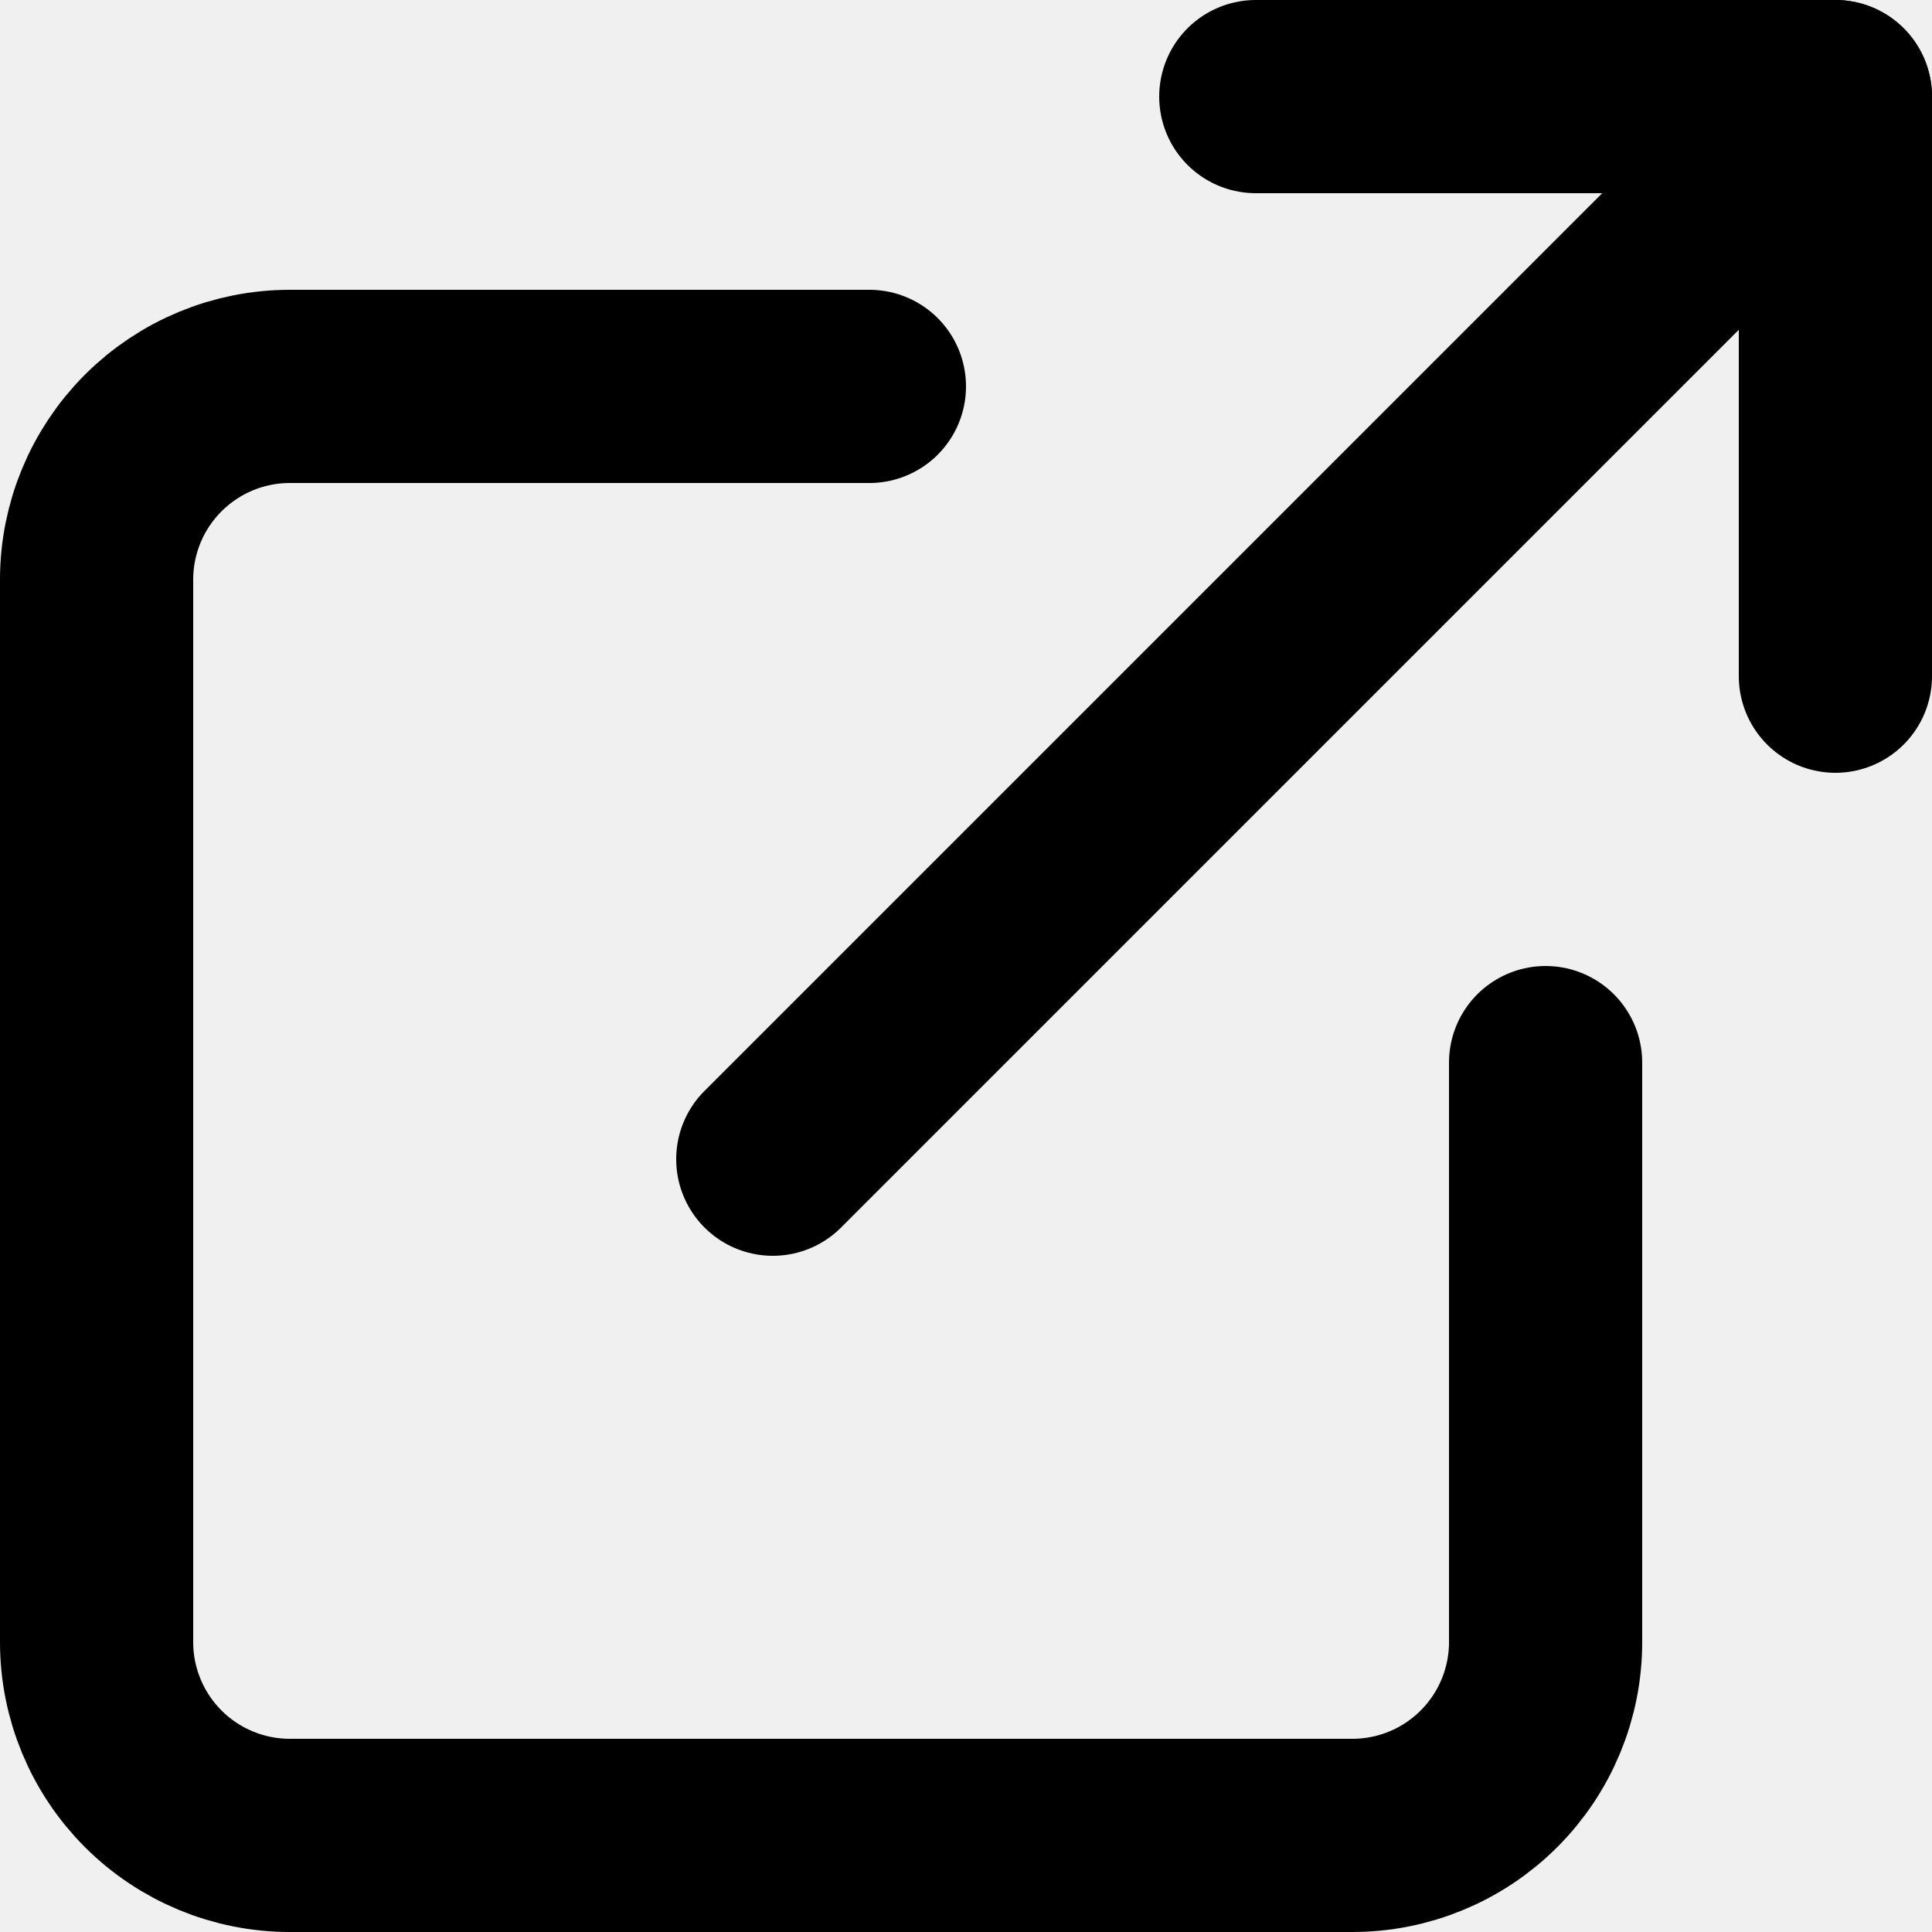
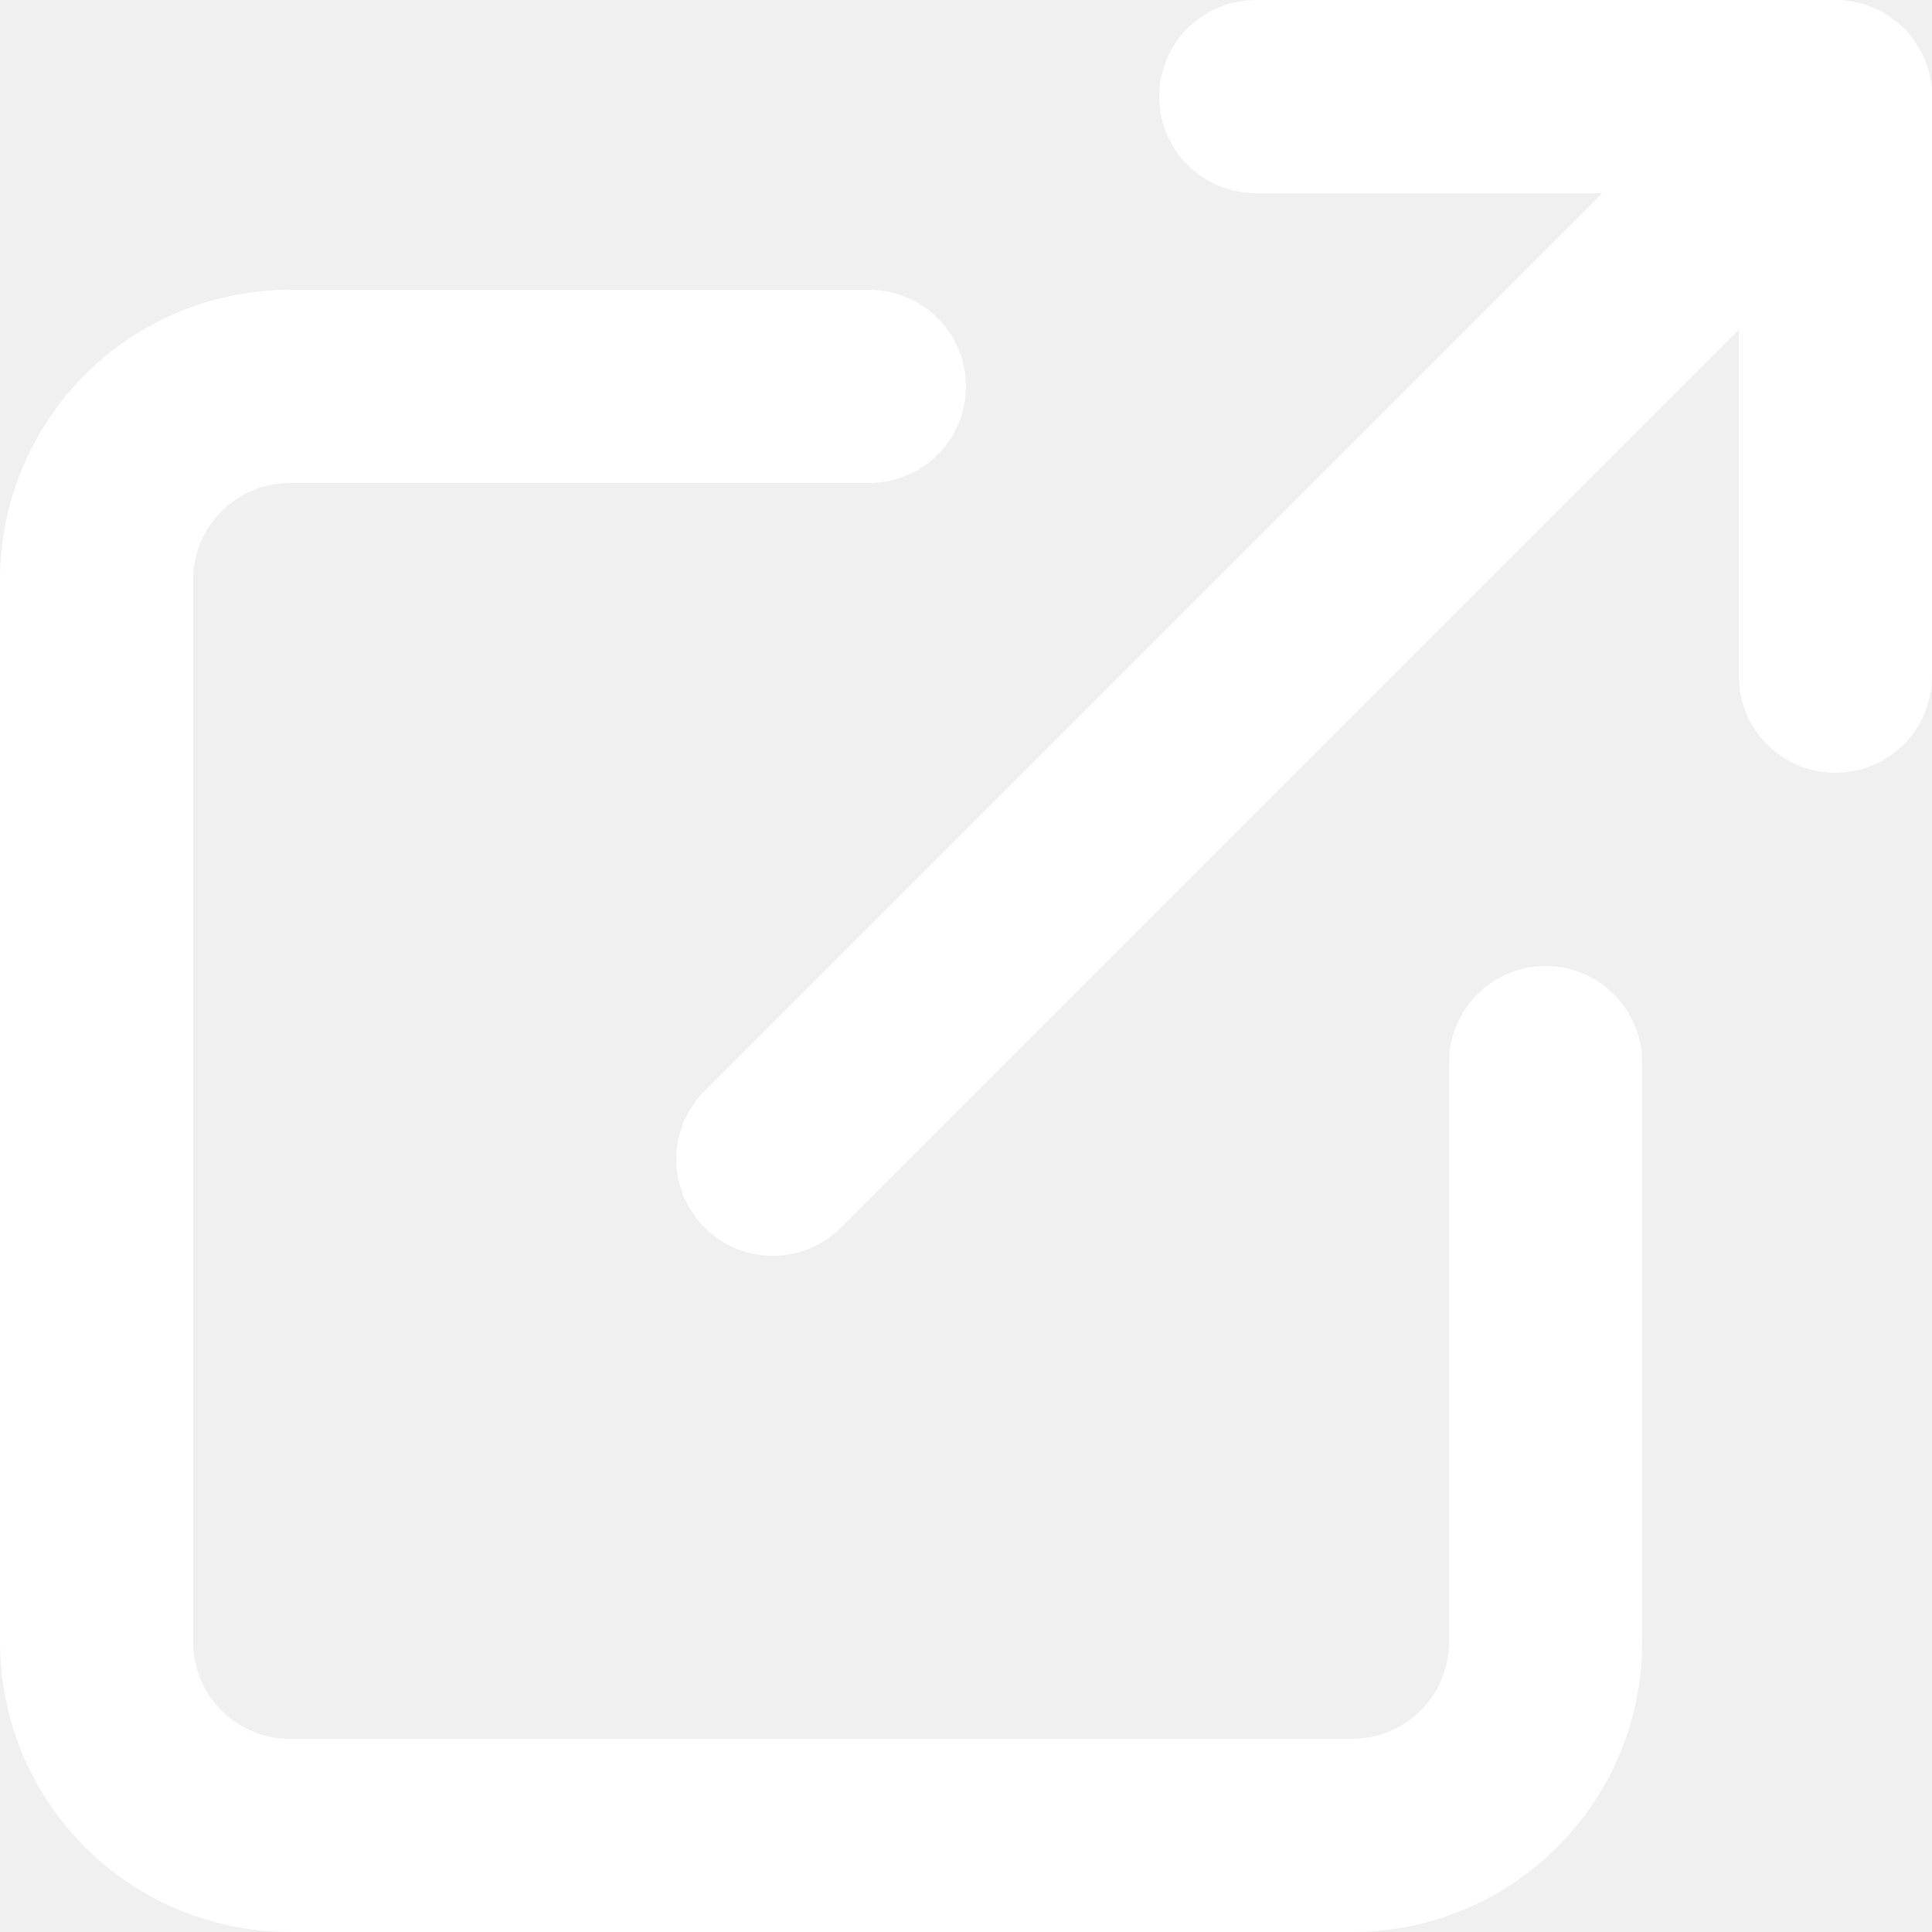
<svg xmlns="http://www.w3.org/2000/svg" width="20" height="20" viewBox="0 0 20 20" fill="none">
-   <path d="M16 11V17C16 17.53 15.789 18.039 15.414 18.414C15.039 18.789 14.53 19 14 19H3C2.47 19 1.961 18.789 1.586 18.414C1.211 18.039 1 17.53 1 17V6C1 5.47 1.211 4.961 1.586 4.586C1.961 4.211 2.47 4 3 4H9" stroke="black" stroke-width="2" stroke-linecap="round" stroke-linejoin="round" />
-   <path d="M13 1H19V7" stroke="black" stroke-width="2" stroke-linecap="round" stroke-linejoin="round" />
-   <path d="M8 12L19 1" stroke="black" stroke-width="2" stroke-linecap="round" stroke-linejoin="round" />
+   <path d="M16 11V17C16 17.53 15.789 18.039 15.414 18.414C15.039 18.789 14.53 19 14 19H3C2.47 19 1.961 18.789 1.586 18.414C1.211 18.039 1 17.53 1 17V6C1 5.47 1.211 4.961 1.586 4.586C1.961 4.211 2.47 4 3 4H9" stroke="white" stroke-width="2" stroke-linecap="round" stroke-linejoin="round" />
+   <path d="M13 1H19V7" stroke="white" stroke-width="2" stroke-linecap="round" stroke-linejoin="round" />
+   <path d="M8 12L19 1" stroke="white" stroke-width="2" stroke-linecap="round" stroke-linejoin="round" />
</svg>
